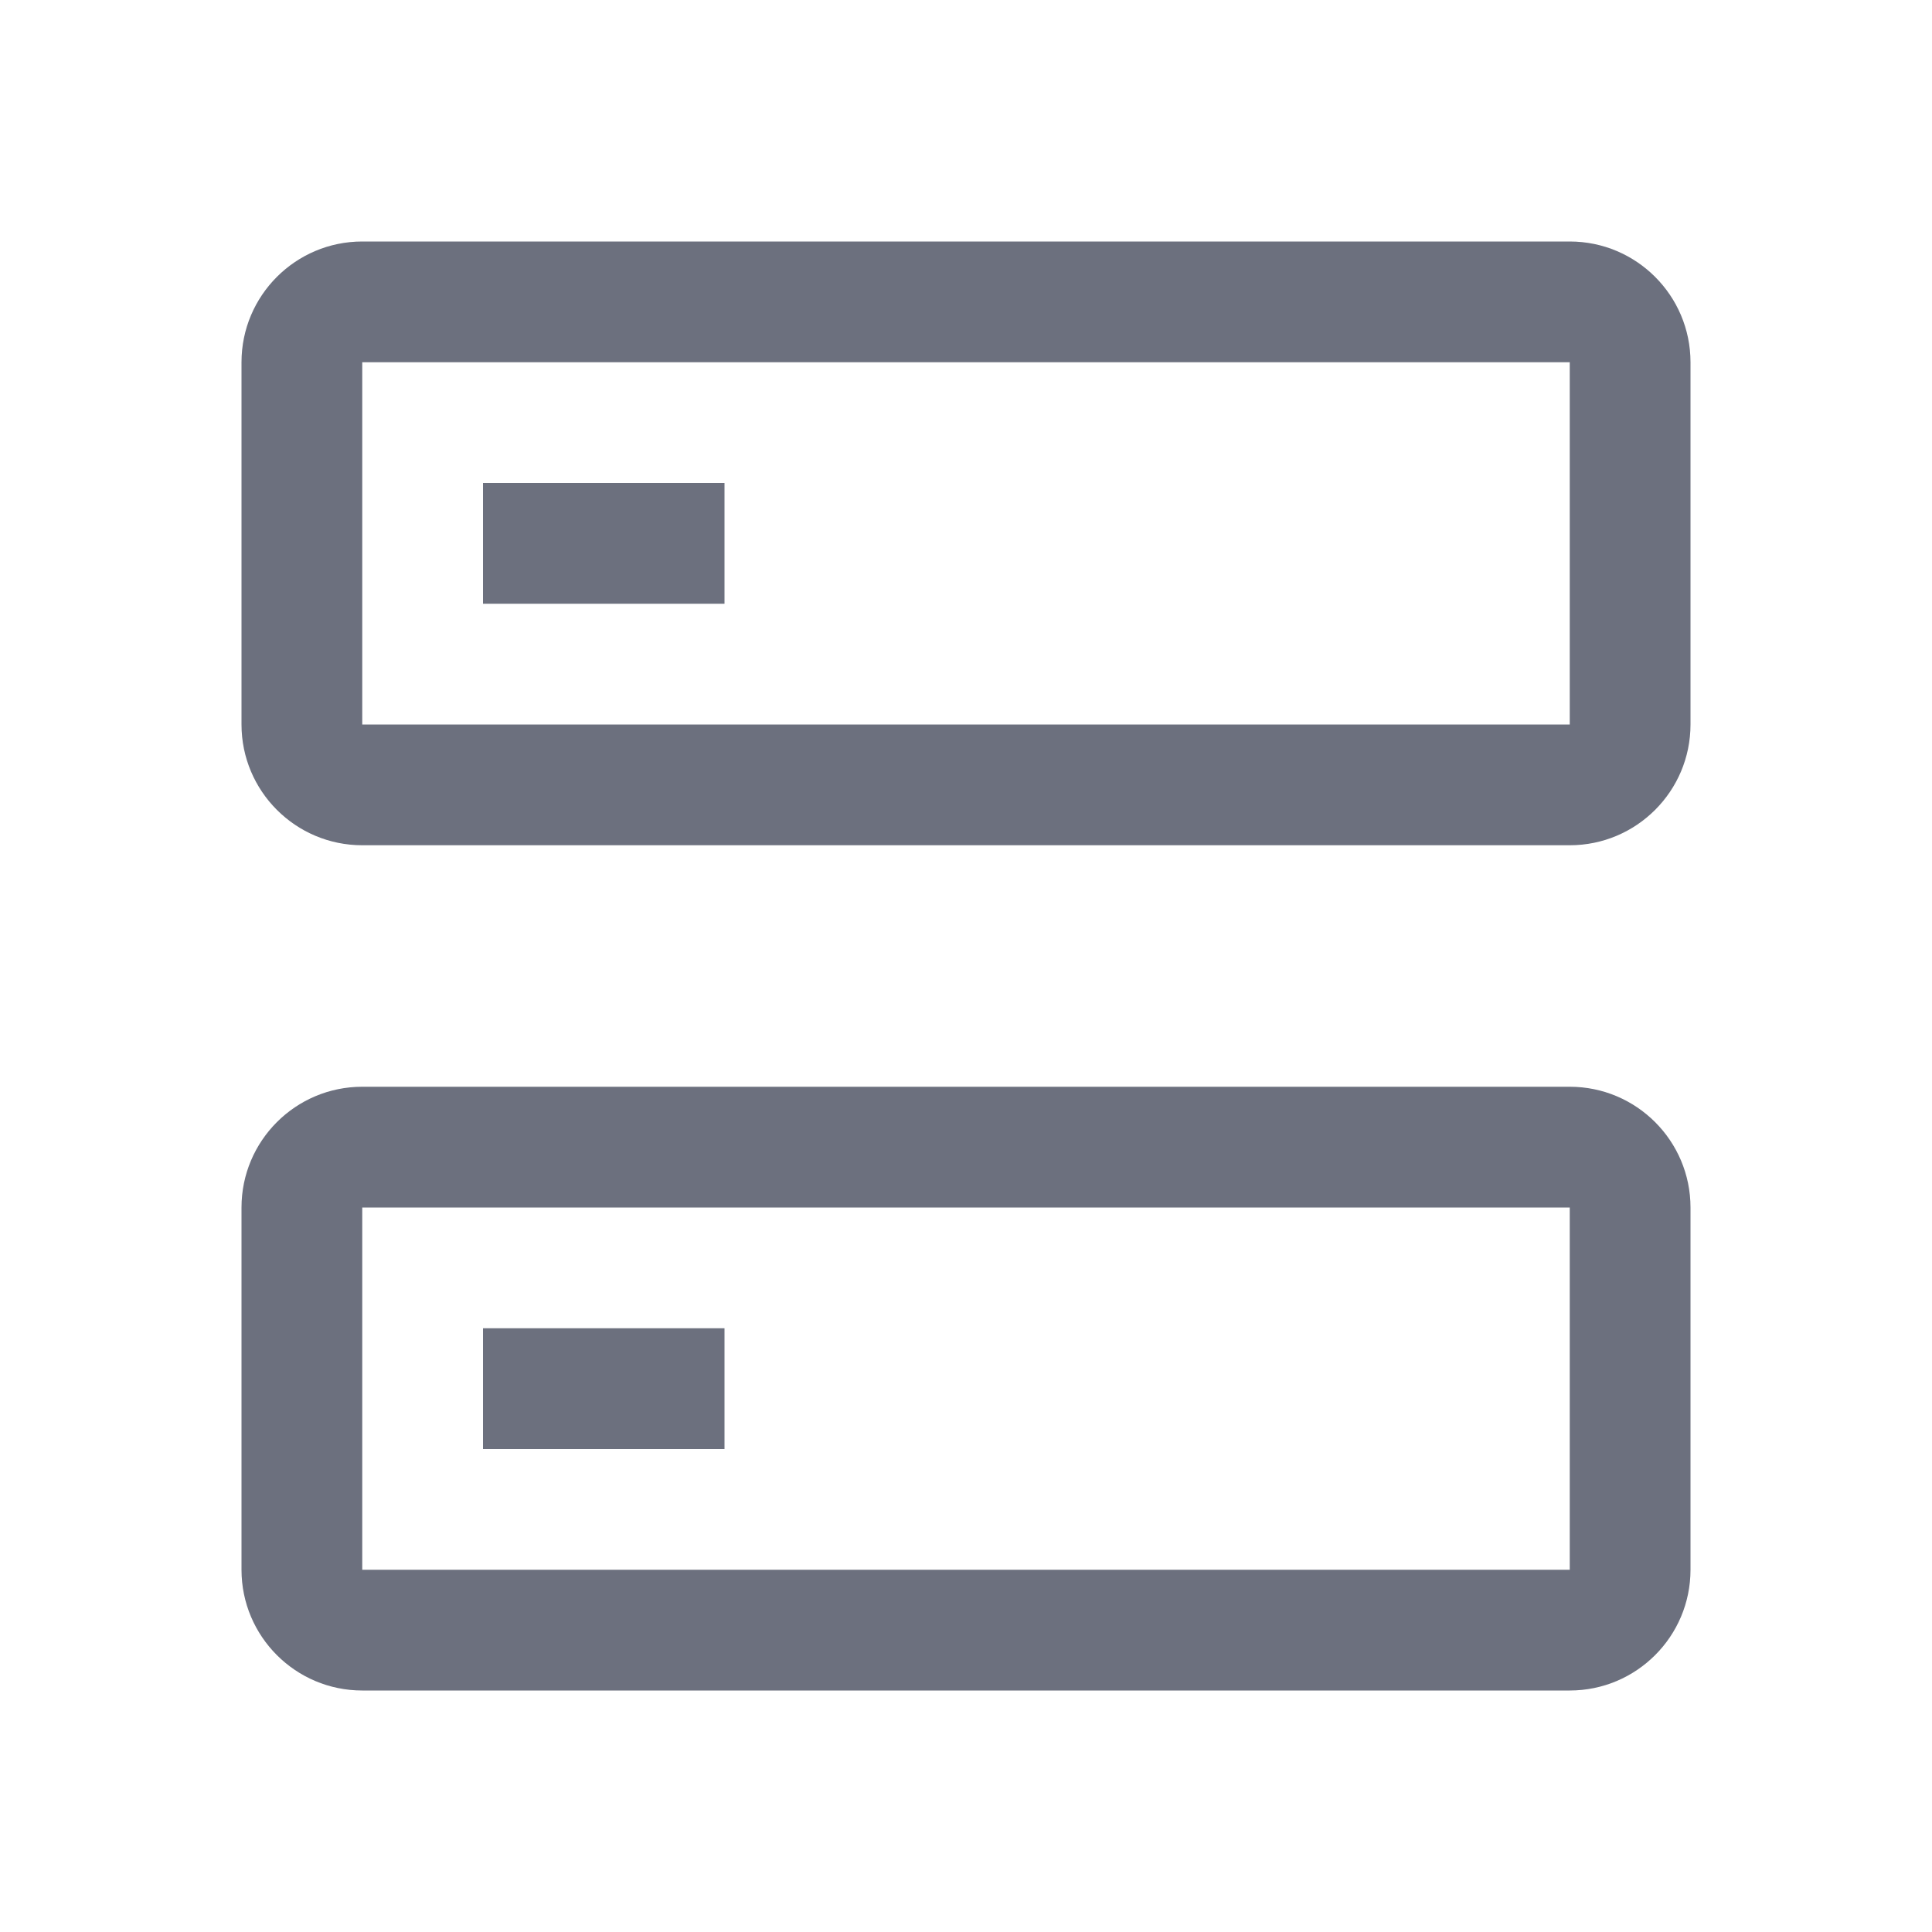
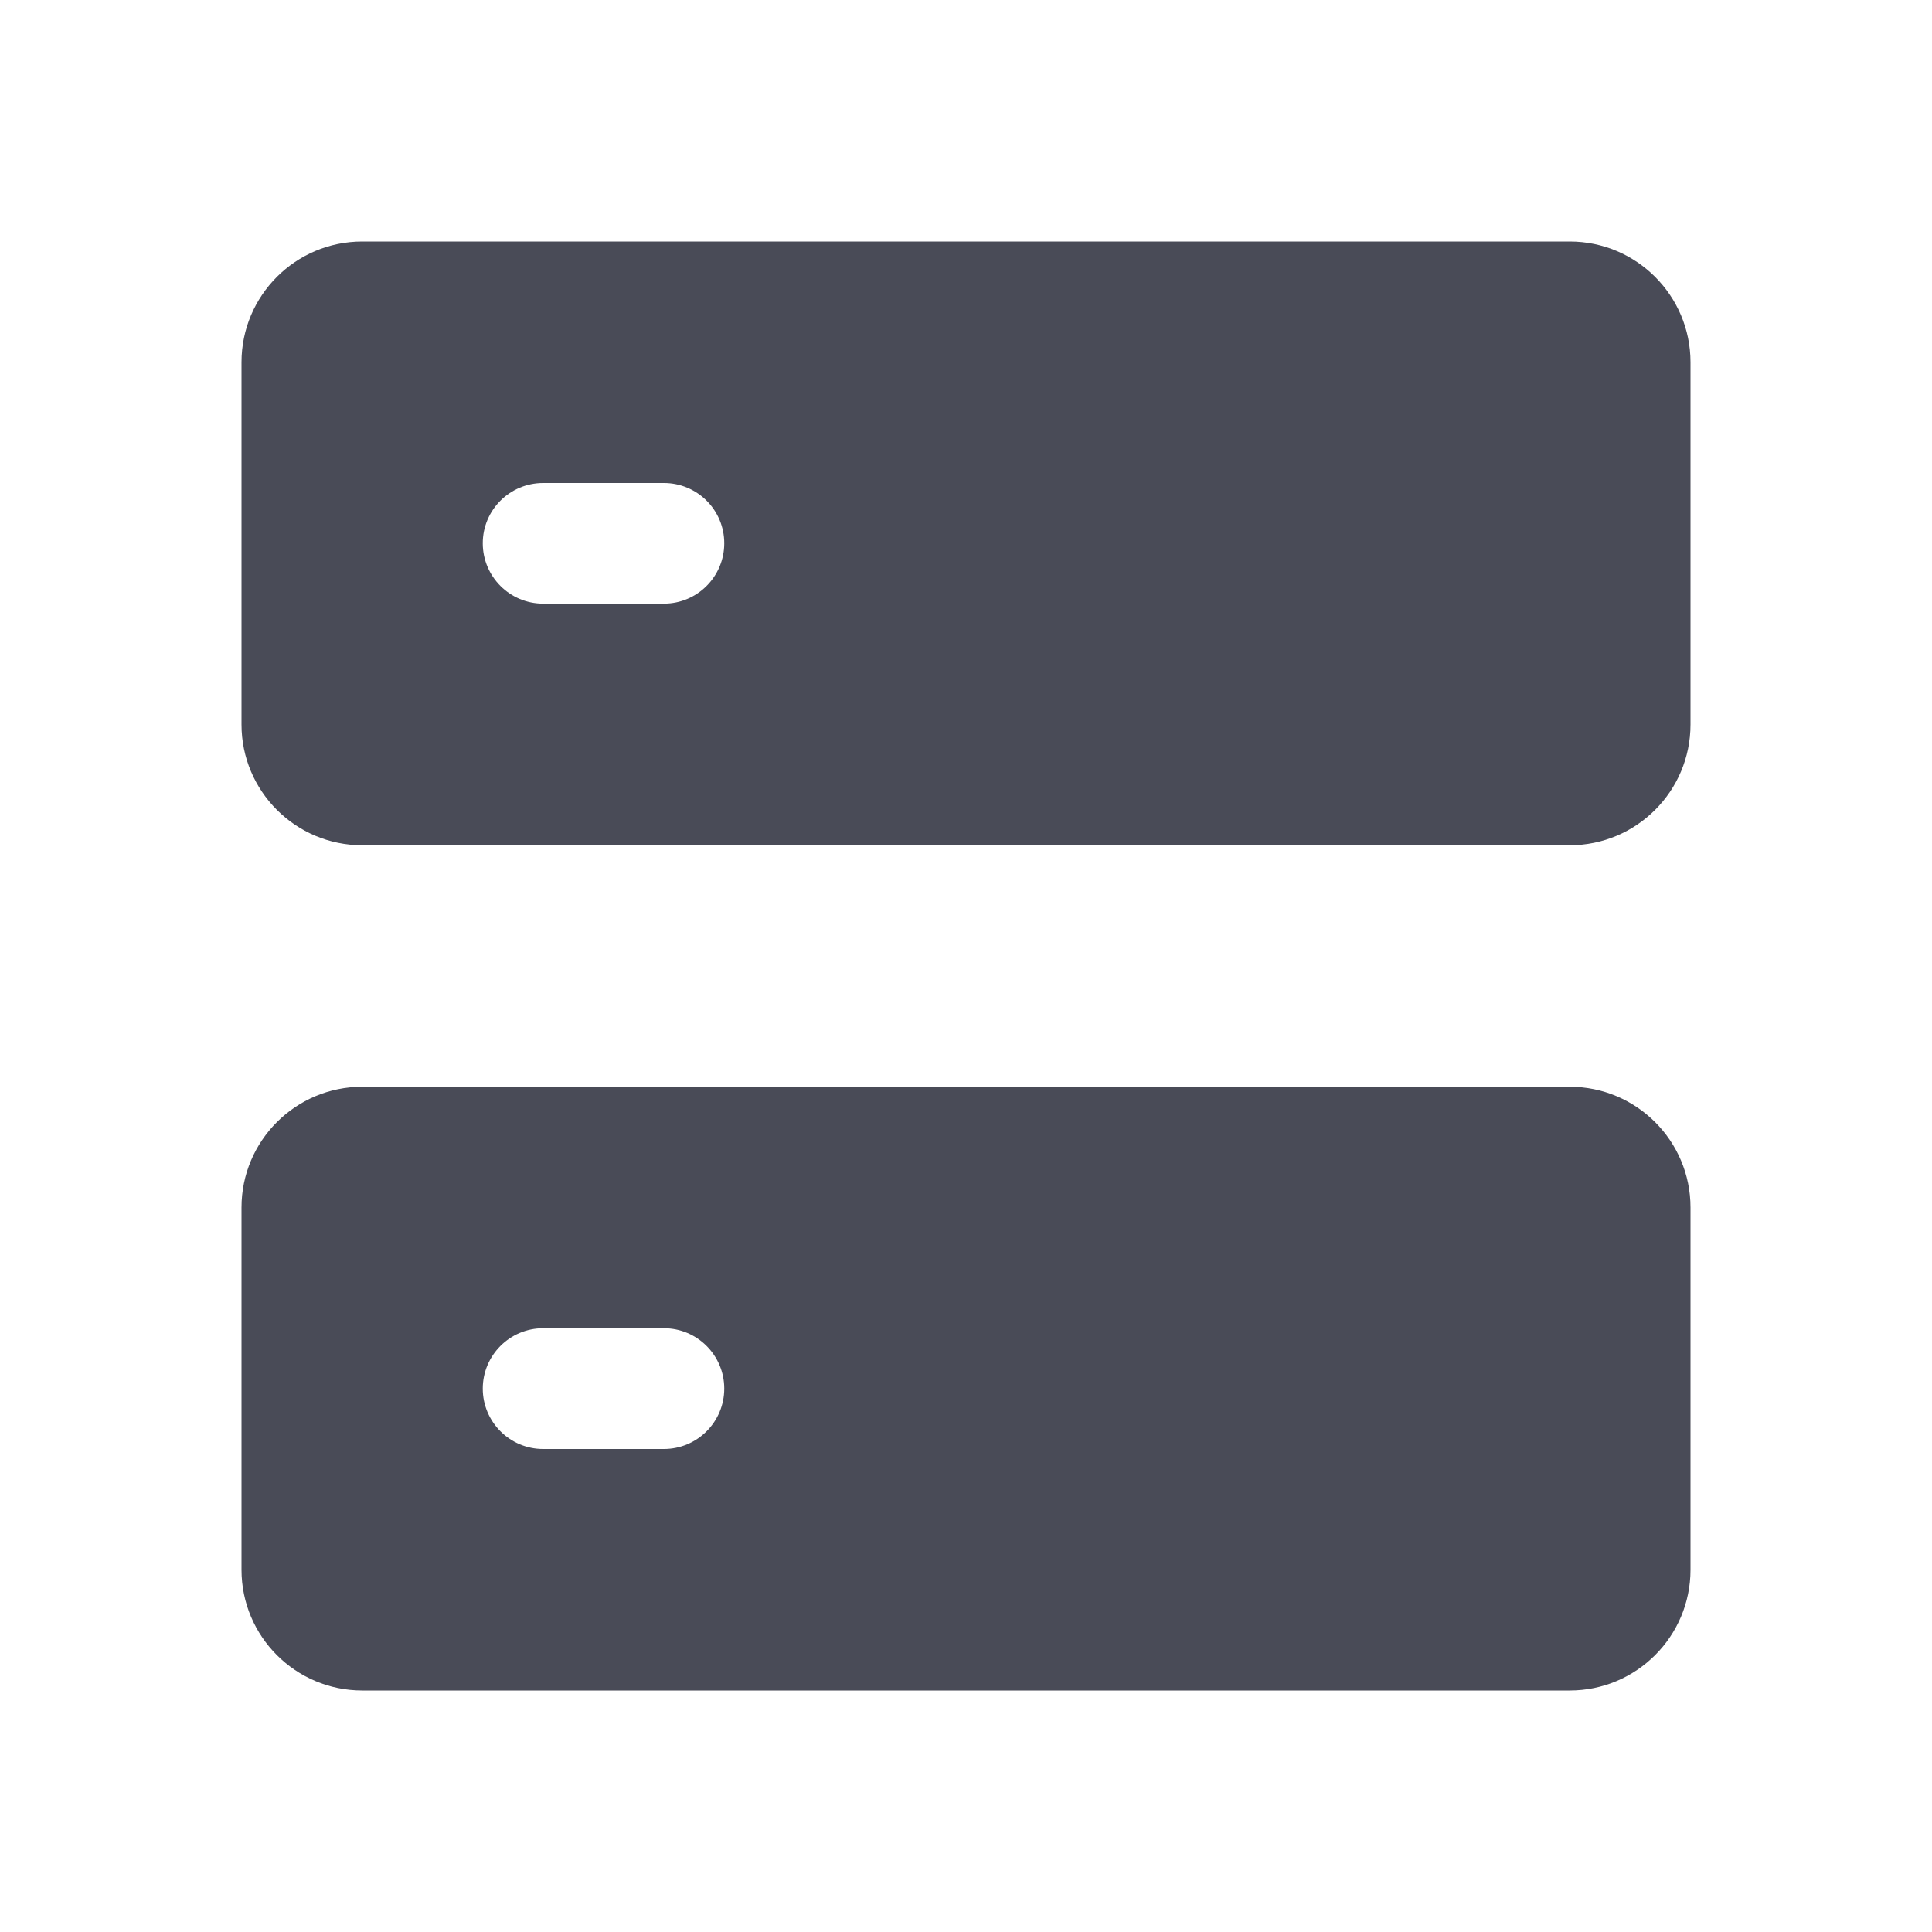
<svg xmlns="http://www.w3.org/2000/svg" width="16" height="16" viewBox="0 0 16 16" fill="none">
-   <path d="M4 4H6V5H4V4Z" fill="#6C707E" />
-   <path fill-rule="evenodd" clip-rule="evenodd" d="M2 3V6C2 6.552 2.448 7 3 7H13C13.552 7 14 6.552 14 6V3C14 2.448 13.552 2 13 2H3C2.448 2 2 2.448 2 3ZM3 6V3H13L13 6H3Z" fill="#6C707E" />
-   <path d="M6 11H4V12H6V11Z" fill="#6C707E" />
-   <path fill-rule="evenodd" clip-rule="evenodd" d="M2 10V13C2 13.552 2.448 14 3 14H13C13.552 14 14 13.552 14 13V10C14 9.448 13.552 9 13 9H3C2.448 9 2 9.448 2 10ZM3 13V10H13L13 13H3Z" fill="#6C707E" />
+   <path d="M13 9C13.552 9 14 9.448 14 10V13C14 13.552 13.552 14 13 14H3C2.448 14 2 13.552 2 13V10C2 9.448 2.448 9 3 9H13ZM4.498 11C4.222 11 3.998 11.224 3.998 11.5C3.998 11.776 4.222 12 4.498 12H5.498C5.774 12 5.998 11.776 5.998 11.5C5.998 11.224 5.774 11 5.498 11H4.498ZM13 2C13.552 2 14 2.448 14 3V6C14 6.552 13.552 7 13 7H3C2.448 7 2 6.552 2 6V3C2 2.448 2.448 2 3 2H13ZM4.498 4C4.222 4 3.998 4.223 3.998 4.499C3.998 4.775 4.222 4.999 4.498 4.999H5.498C5.774 4.999 5.998 4.775 5.998 4.499C5.998 4.223 5.774 4 5.498 4H4.498Z" fill="#494B57" />
</svg>
